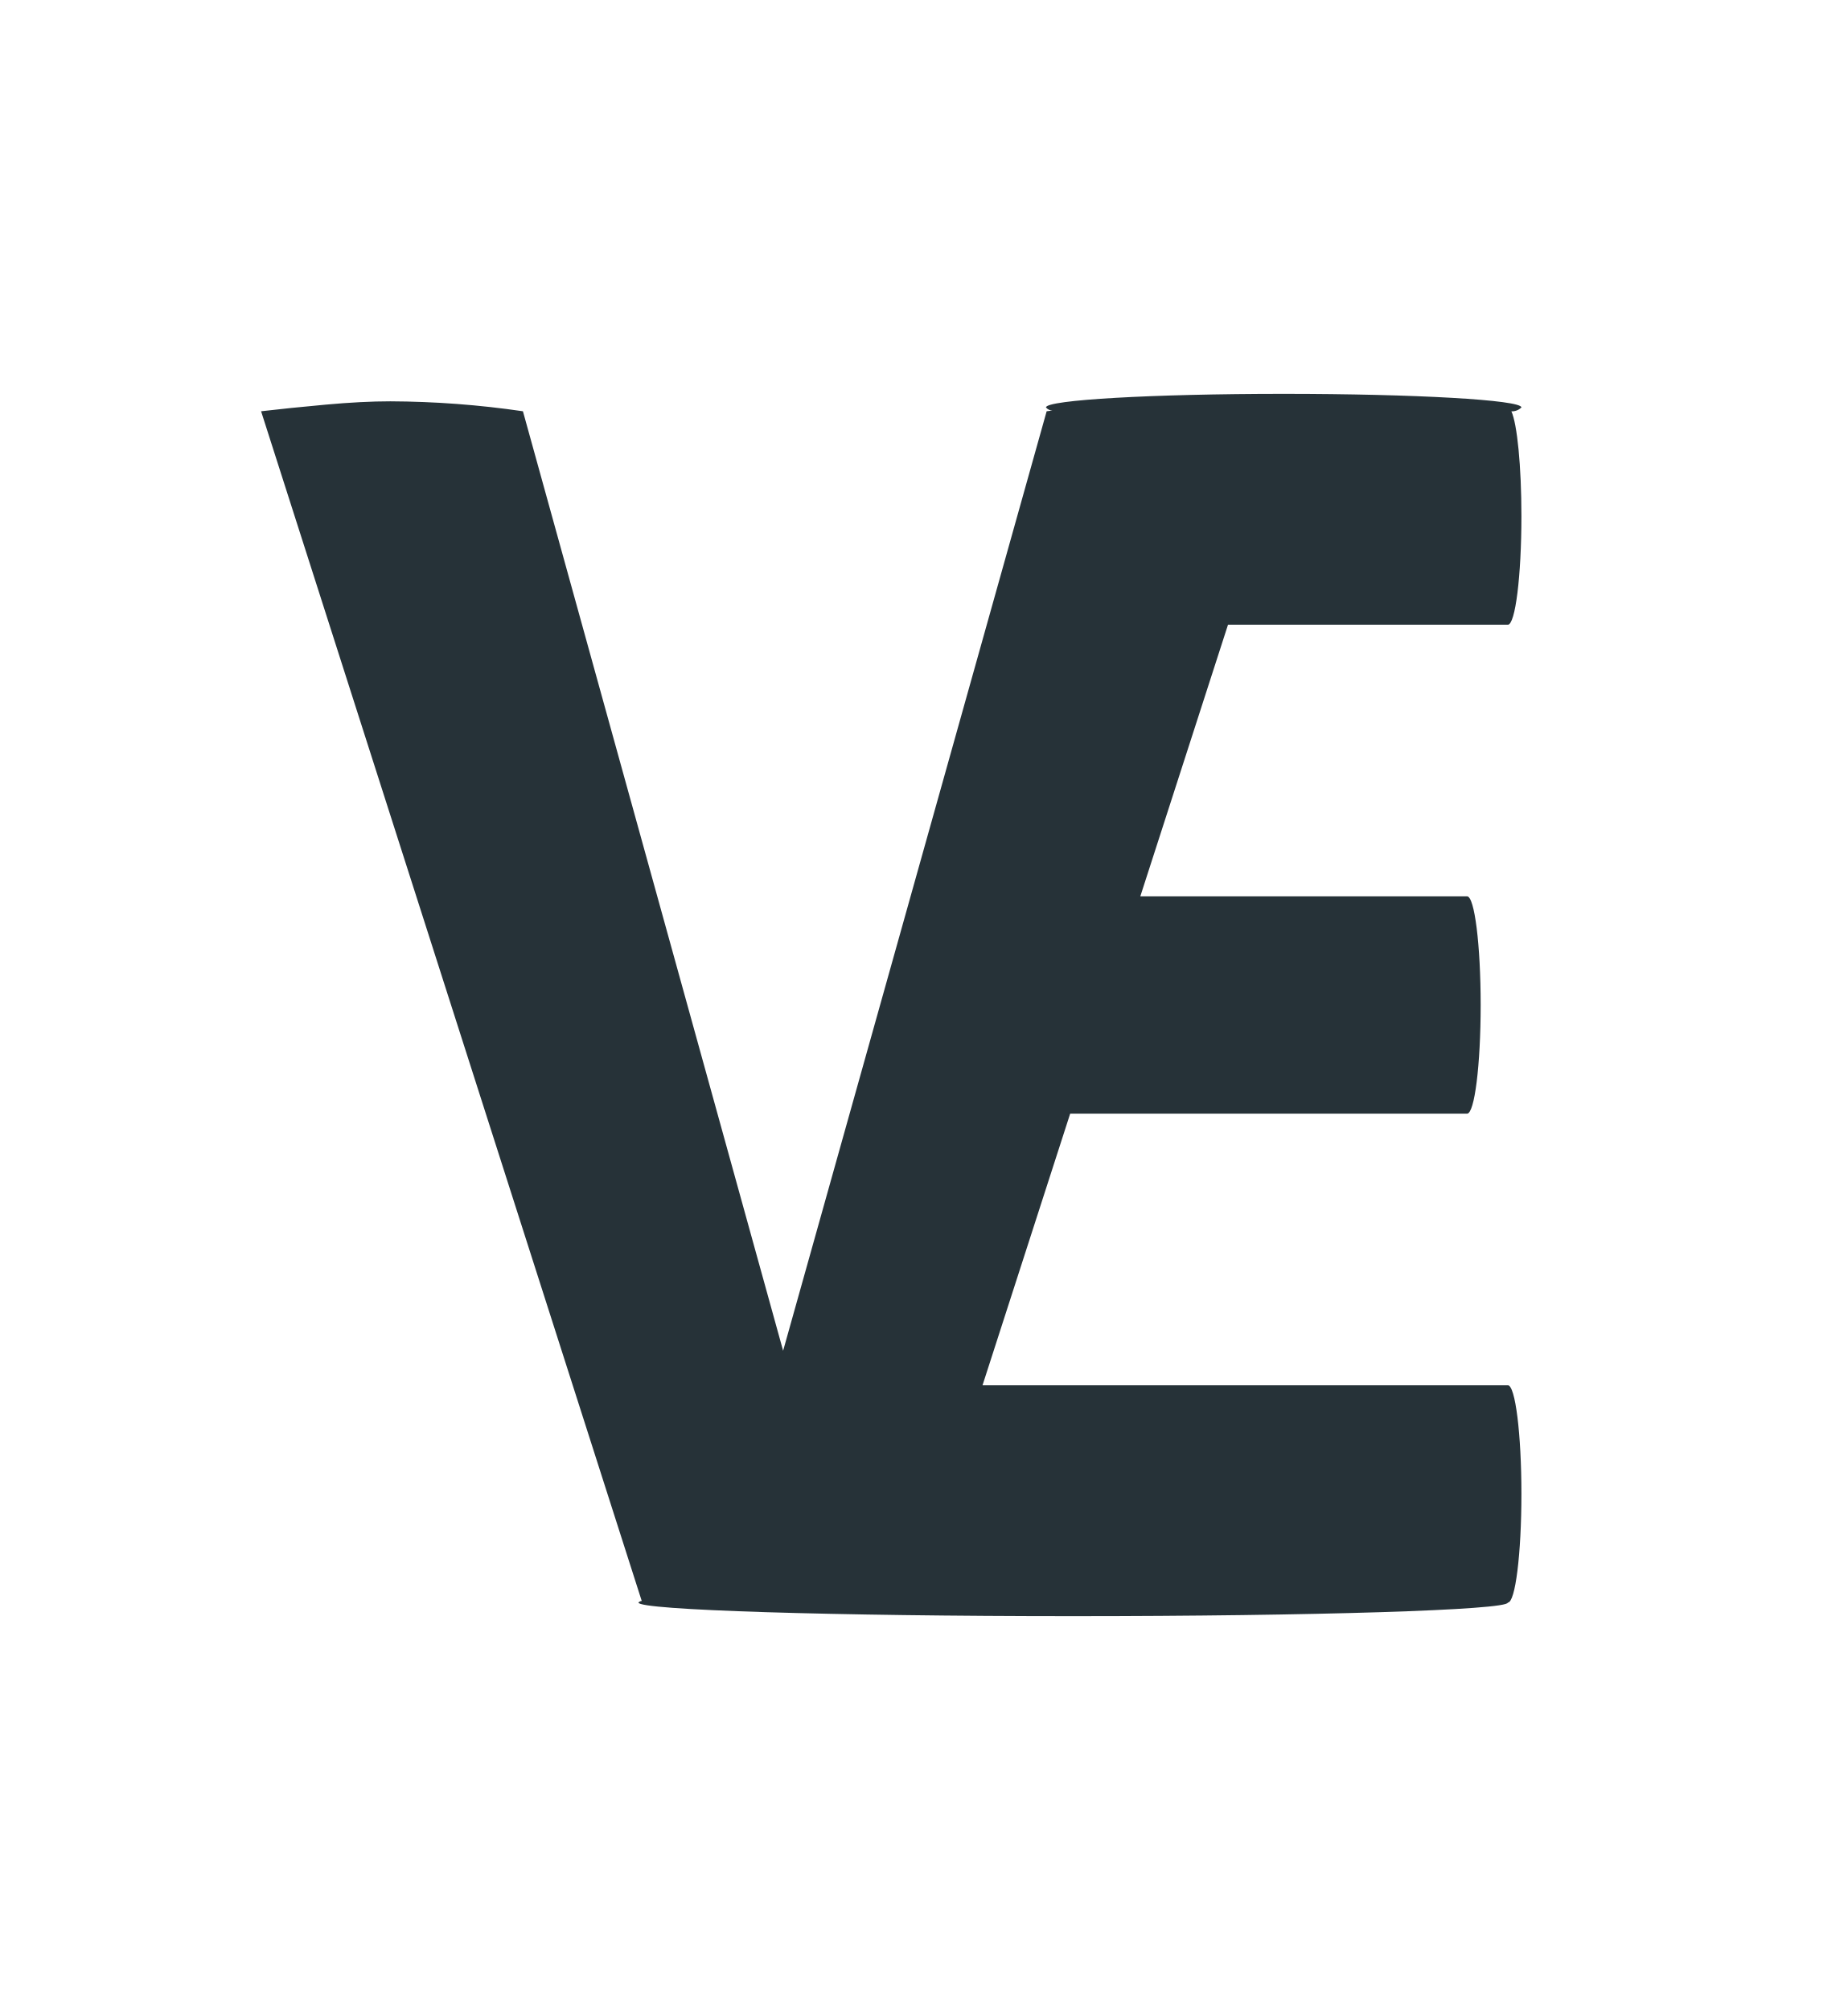
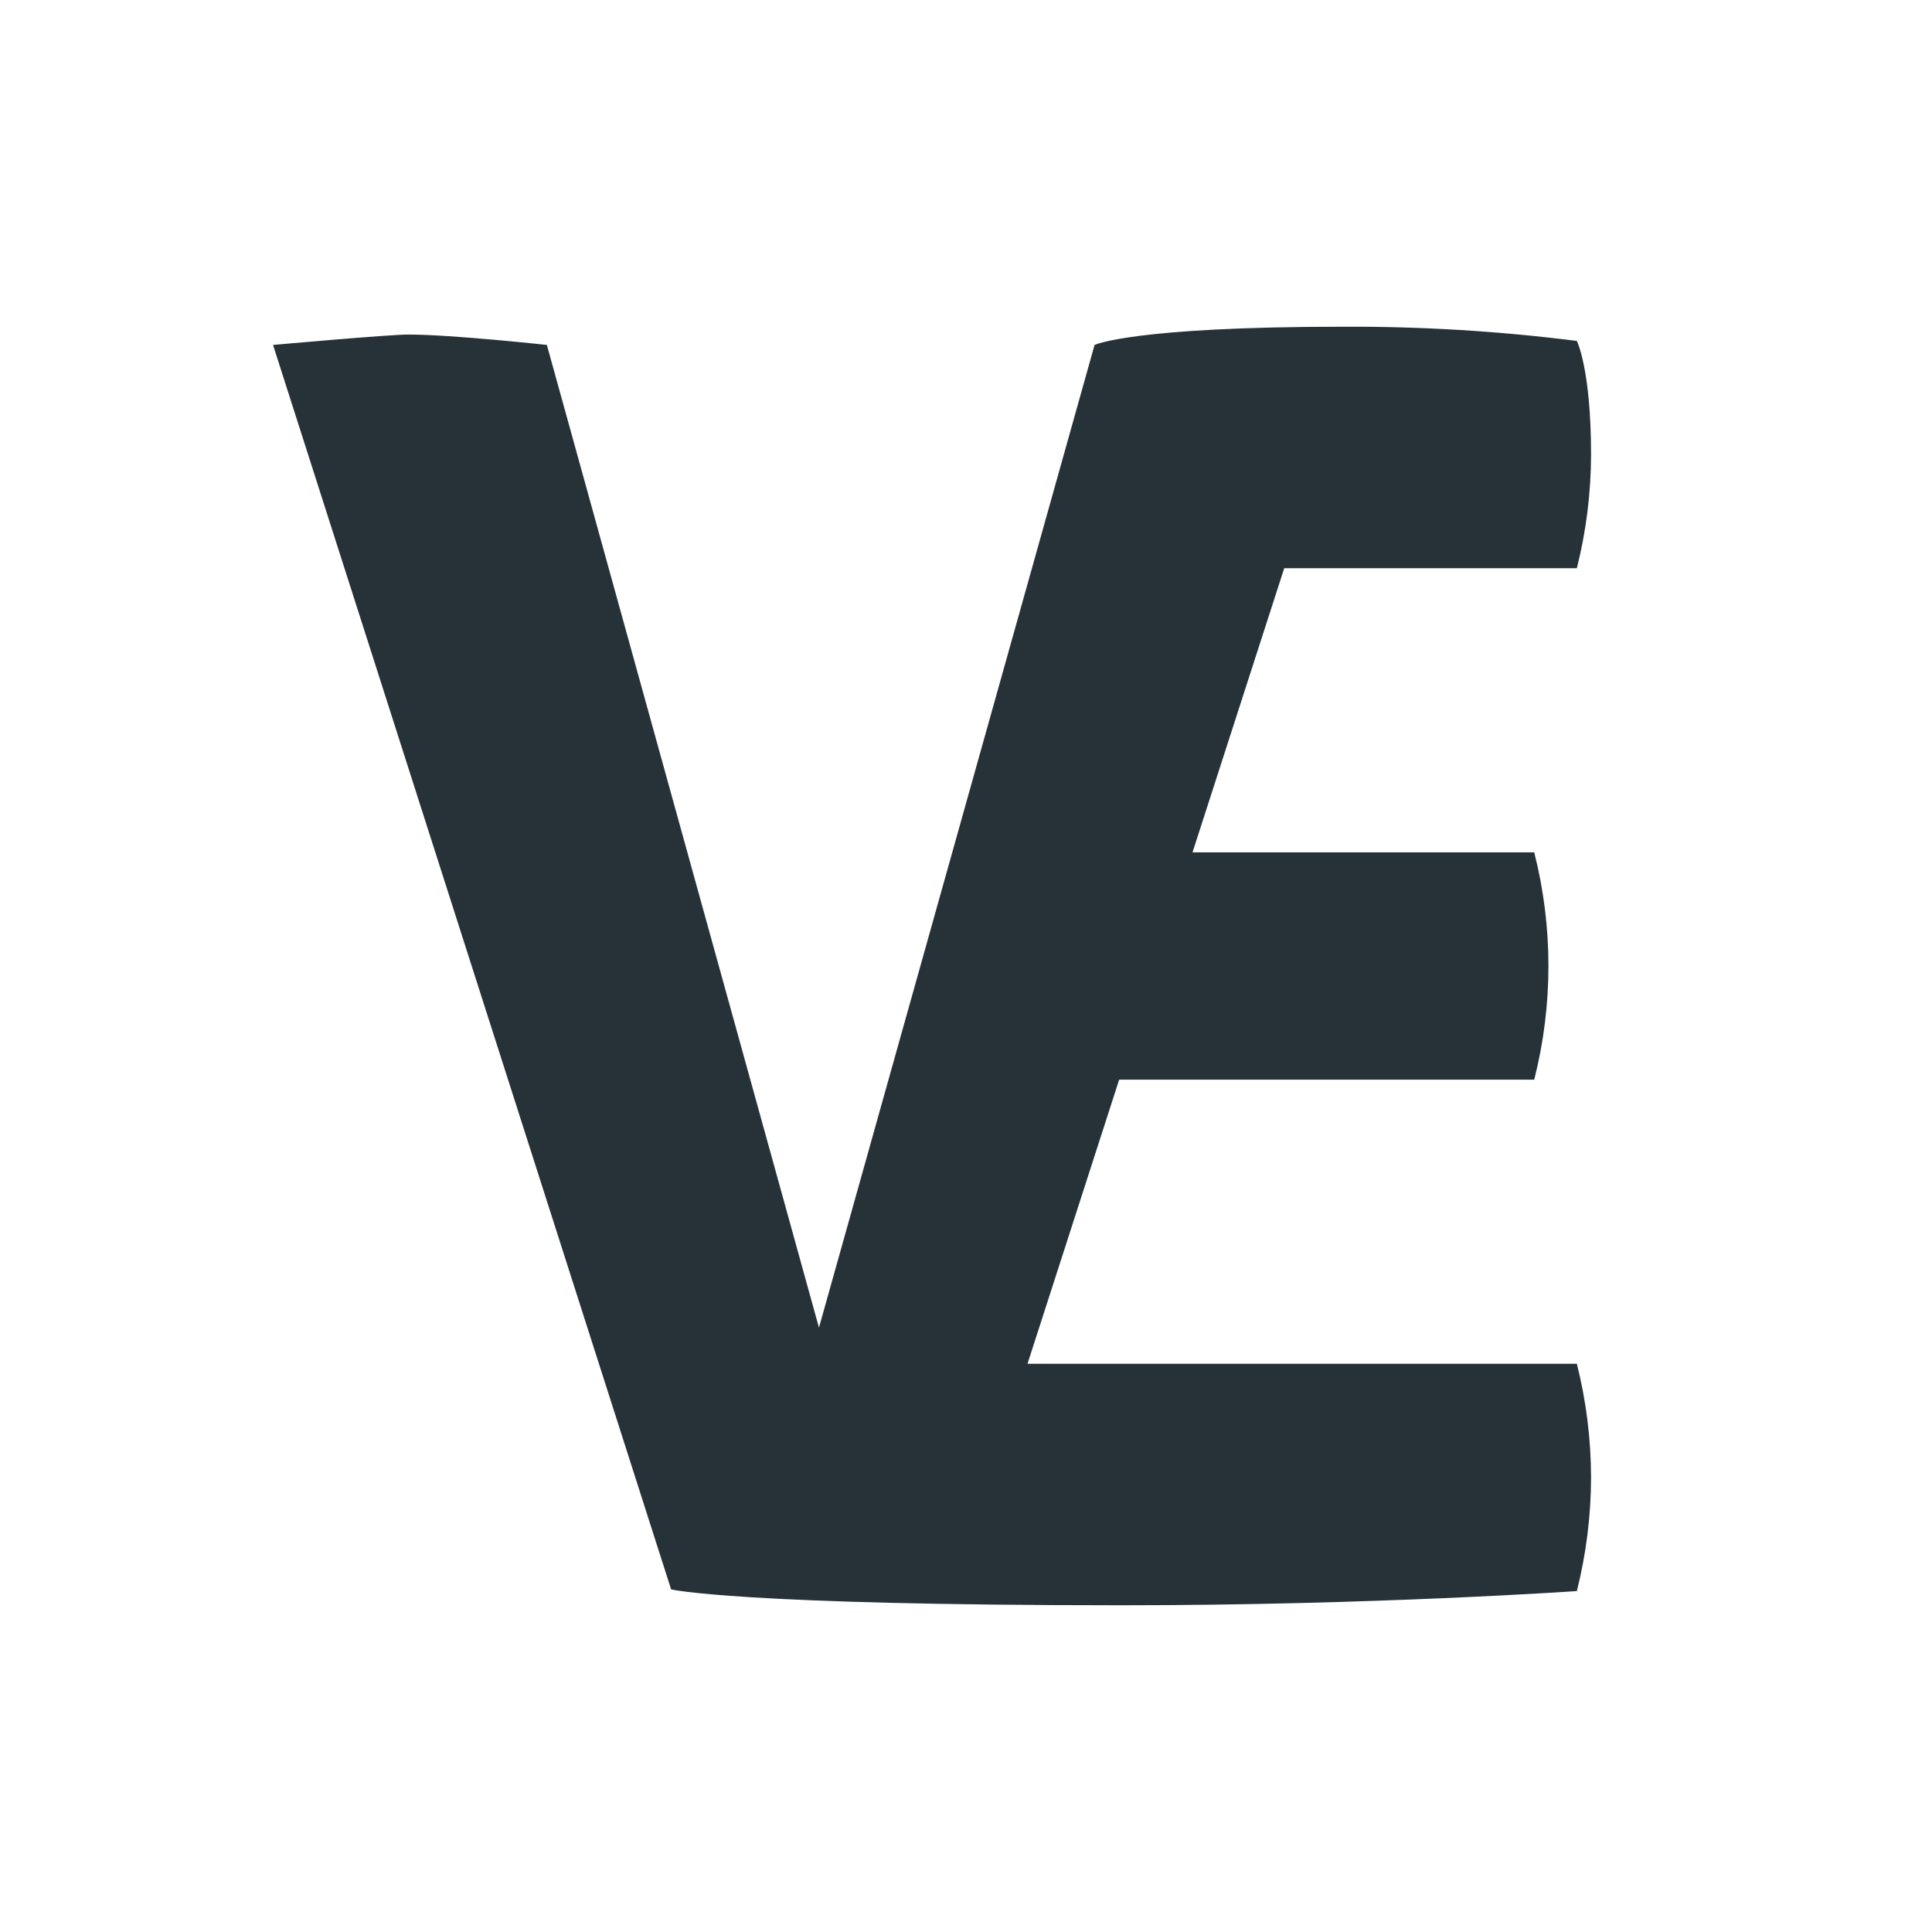
- <svg xmlns="http://www.w3.org/2000/svg" width="136" height="148" viewBox="0 0 136 148">
+ <svg xmlns="http://www.w3.org/2000/svg" width="136" height="136" viewBox="0 0 136 136">
  <defs>
    <style>
      .cls-1 {
        fill: #263238;
        fill-rule: evenodd;
      }
    </style>
  </defs>
-   <path id="veri.zone" class="cls-1" d="M112,110c0,4.418-.448,8-1,8,0,0.552-14.327,1-32,1s-32-.448-32-1a0.339,0.339,0,0,1,.242-0.118L19.22,30.282q2.073-.243,4.758-0.488t4.758-.244a69.111,69.111,0,0,1,9.76.732L57.65,99.456l19.4-69.174c0.144-.022.281-0.034,0.424-0.055A0.617,0.617,0,0,1,77,30c0-.552,7.835-1,17.5-1S112,29.448,112,30a0.994,0.994,0,0,1-.738.288C111.687,31.211,112,34.309,112,38c0,4.418-.448,8-1,8H90.4L83.945,66H108c0.552,0,1,3.582,1,8s-0.448,8-1,8H78.782l-6.453,20H111C111.552,102,112,105.582,112,110Z" />
+   <path id="veri.zone" class="cls-1" d="M112,104a33.107,33.107,0,0,1-1,8s-14.327,1-32,1c-27.17,0-31.758-1.118-31.758-1.118L19.22,24.282s8.131-.732,9.516-0.732c3.09,0,9.76.732,9.76,0.732L57.65,93.456l19.4-69.174S79.681,23,94.5,23A126.1,126.1,0,0,1,111,24s1,1.976,1,8a33.1,33.1,0,0,1-1,8H90.4L83.945,60H108a32.5,32.5,0,0,1,0,16H78.782L72.329,96H111A33.1,33.1,0,0,1,112,104Z" />
</svg>
